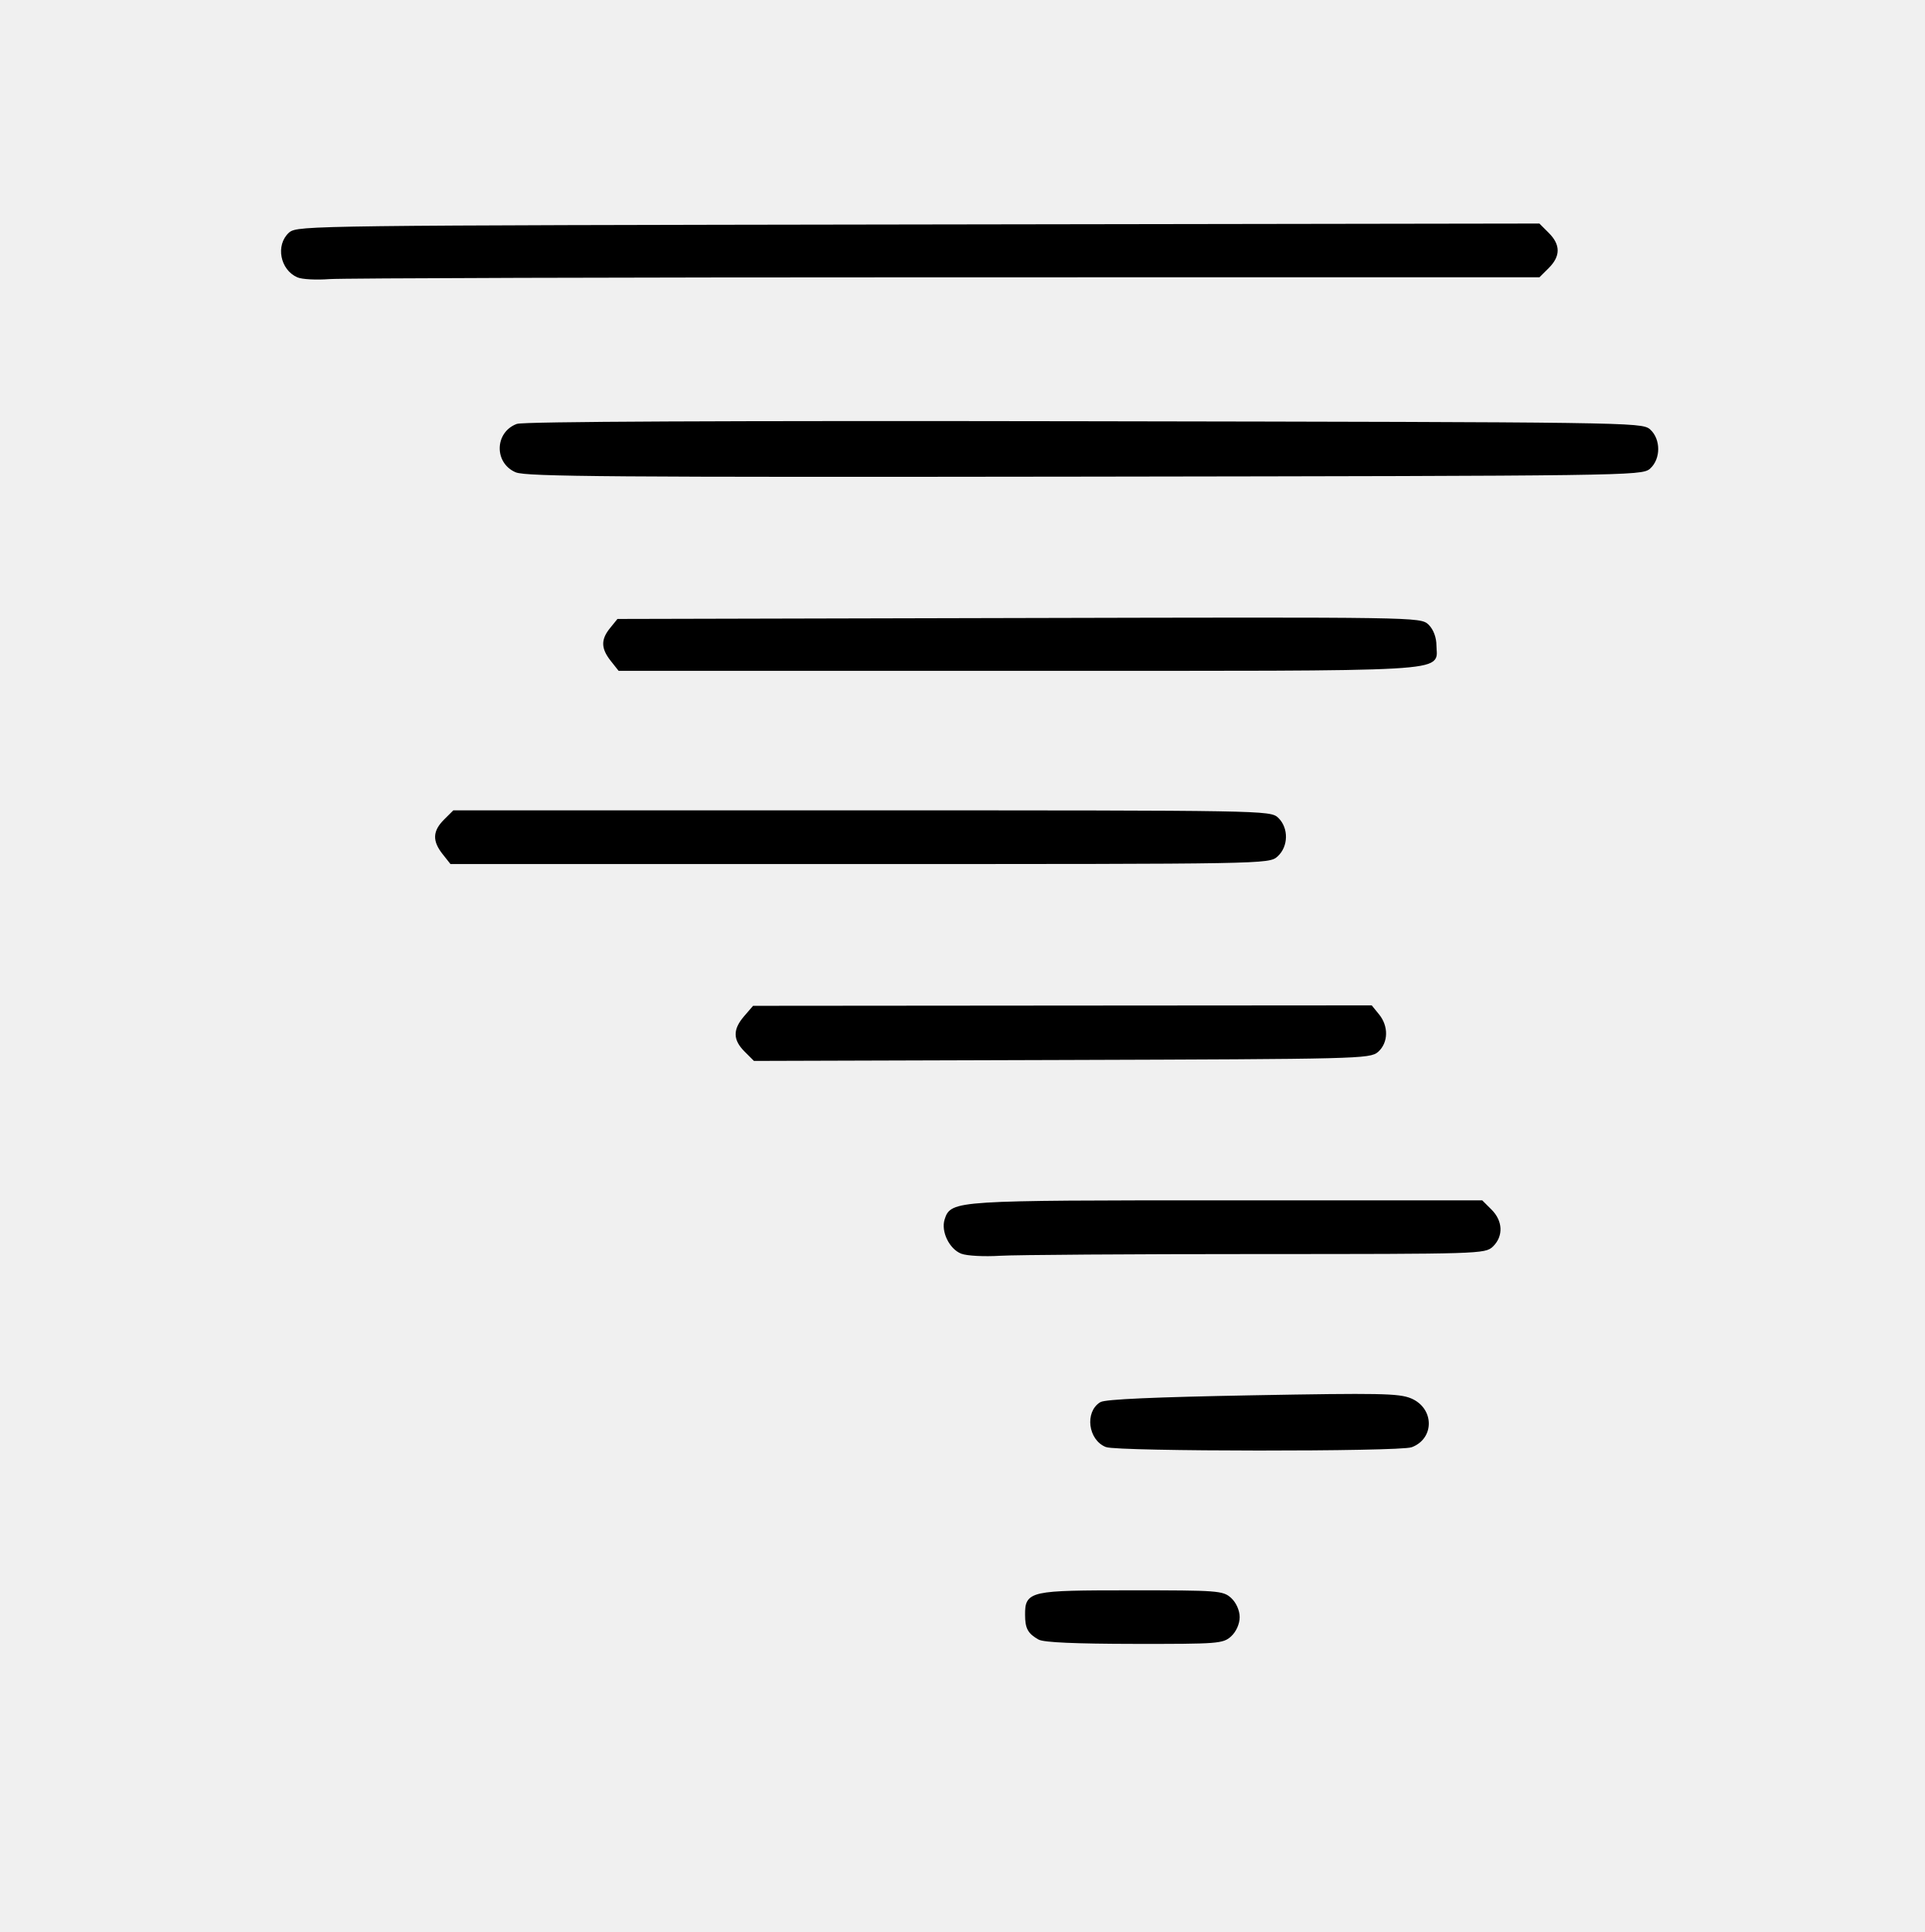
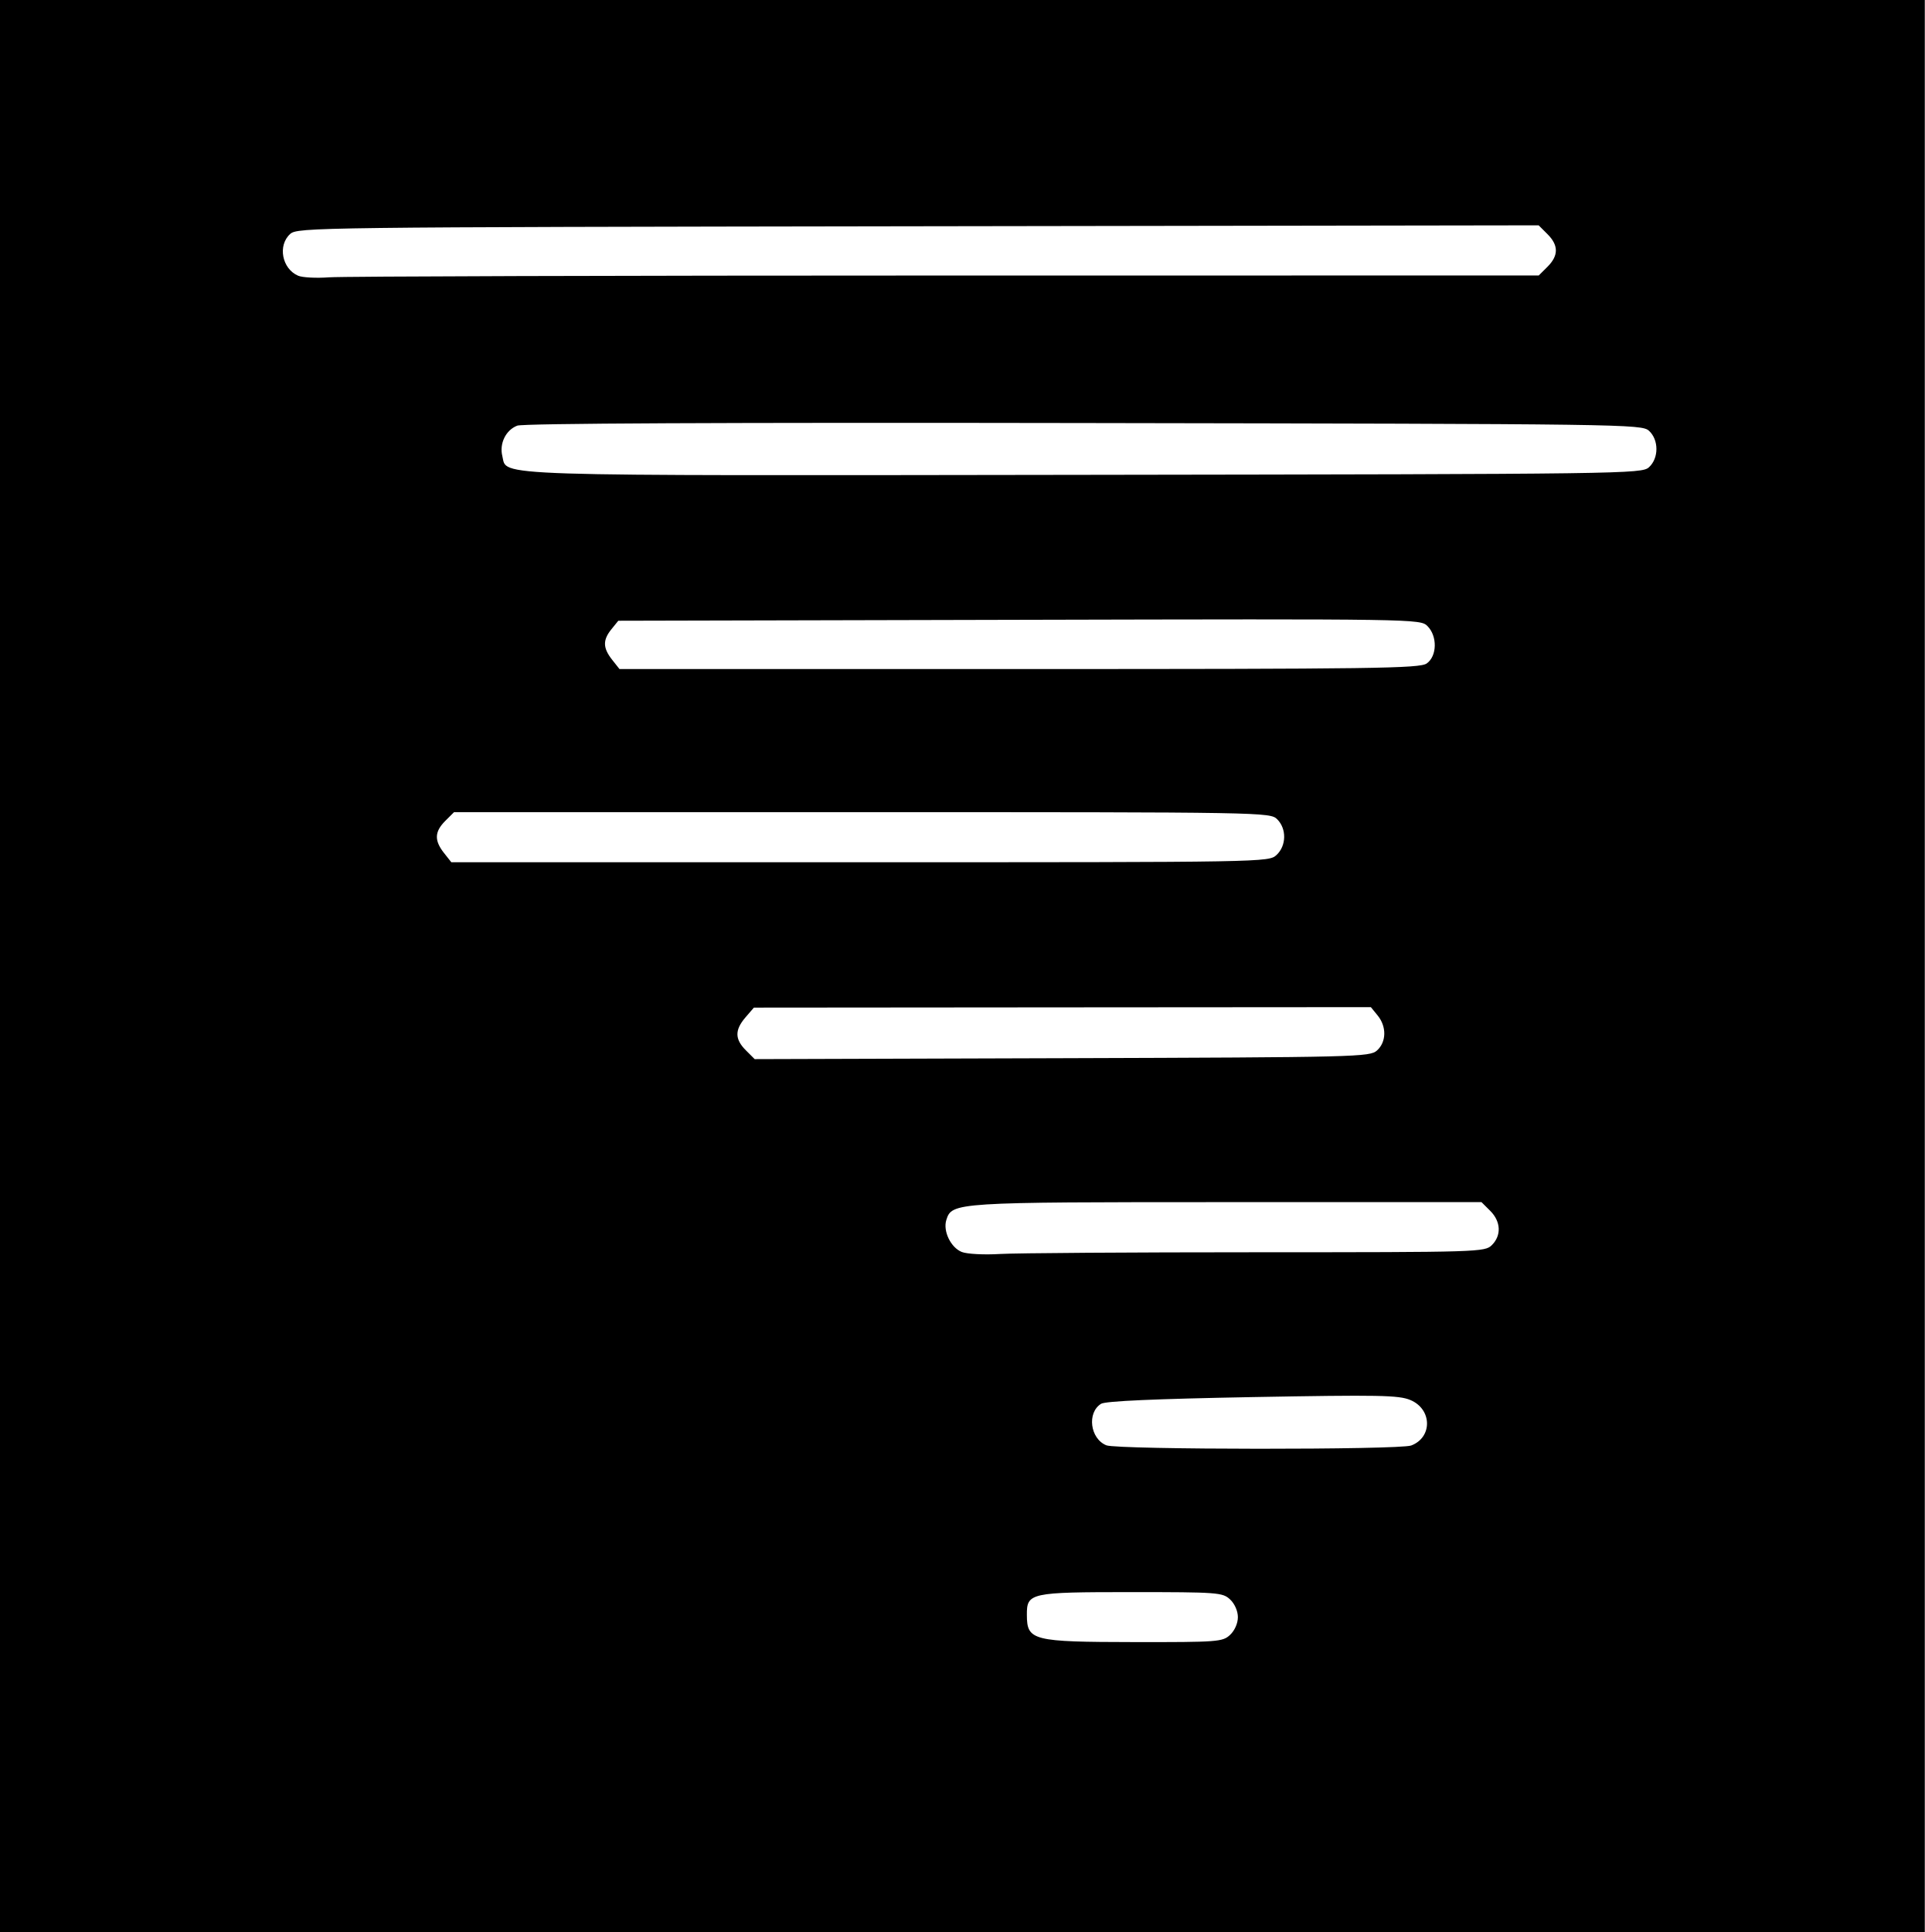
- <svg xmlns="http://www.w3.org/2000/svg" width="538" height="540" viewBox="0 0 538 540">
-   <path d="M 290.50 457.81 C 287.71 456.23 287.03 454.97 287.02 451.40 C 286.98 445.19 287.86 445.00 316.14 445.00 C 340.40 445.00 341.73 445.10 343.81 447.04 C 345.10 448.24 346.00 450.28 346.00 452.00 C 346.00 453.72 345.10 455.76 343.81 456.96 C 341.73 458.90 340.42 459.00 317.06 458.97 C 300.65 458.95 291.84 458.56 290.50 457.81 Z M 309.24 403.97 C 304.69 402.14 303.76 394.84 307.77 392.36 C 309.00 391.60 322.83 390.99 350.05 390.49 C 385.51 389.85 390.96 389.95 394.21 391.31 C 400.30 393.86 400.45 401.74 394.45 404.02 C 391.17 405.27 312.35 405.22 309.24 403.97 Z M 268.85 349.94 C 265.77 348.73 263.52 344.10 264.51 340.98 C 266.07 336.05 266.78 336.00 343.01 336.00 L 414.09 336.00 L 416.55 338.45 C 419.52 341.43 419.70 345.30 417.00 348.00 C 415.04 349.96 413.66 350.00 351.25 350.01 C 316.19 350.01 283.90 350.23 279.50 350.49 C 275.07 350.76 270.32 350.51 268.85 349.94 Z M 208.47 293.56 C 205.37 290.46 205.34 287.88 208.36 284.37 L 210.72 281.63 L 296.94 281.56 L 383.17 281.50 L 385.09 283.86 C 387.60 286.96 387.52 291.22 384.90 293.60 C 382.86 295.43 379.76 295.51 296.87 295.77 L 210.94 296.03 L 208.47 293.56 Z M 124.07 238.37 C 121.35 234.90 121.46 232.45 124.45 229.45 L 126.91 227.00 L 240.95 227.00 C 353.67 227.00 355.02 227.02 357.00 229.00 C 359.66 231.66 359.57 236.39 356.81 238.96 C 354.64 240.99 353.97 241.00 240.38 241.00 L 126.15 241.00 L 124.07 238.37 Z M 171.07 184.37 C 168.50 181.09 168.45 178.89 170.91 175.86 L 172.82 173.50 L 284.90 173.24 C 396.05 172.98 396.99 172.99 398.99 174.99 C 400.22 176.22 401.00 178.33 401.00 180.44 C 401.00 187.45 409.05 187.00 284.85 187.00 L 173.15 187.00 L 171.07 184.37 Z M 144.28 131.53 C 138.67 129.08 138.85 121.15 144.58 118.97 C 146.26 118.33 202.03 118.07 302.98 118.24 C 454.60 118.49 458.85 118.55 460.90 120.40 C 463.68 122.93 463.68 128.07 460.90 130.60 C 458.85 132.45 454.64 132.51 303.15 132.72 C 171.34 132.90 147.01 132.72 144.28 131.53 Z M 83.32 77.06 C 78.81 75.11 77.57 68.60 81.10 65.40 C 83.16 63.55 87.69 63.49 256.64 63.24 L 430.07 62.98 L 432.54 65.45 C 435.66 68.57 435.66 71.43 432.55 74.55 L 430.09 77.00 L 264.30 77.01 C 173.11 77.01 95.58 77.24 92.00 77.51 C 88.42 77.78 84.52 77.58 83.32 77.06 Z" fill="#000000" stroke="#000000" fill-rule="evenodd" />
+ <svg xmlns="http://www.w3.org/2000/svg" version="1.1" width="538" height="540" viewBox="0 0 538 540">
+   <rect width="100%" height="100%" fill="#ffffff" />
+   <path stroke="none" fill="#000000" fill-rule="evenodd" d="M0.00,270.00L0.00,0.00L269.00,0.00L538.00,0.00L538.00,270.00L538.00,540.00L269.00,540.00L0.00,540.00L0.00,270.00ZM343.81,456.96C345.10,455.76 346.00,453.72 346.00,452.00C346.00,450.28 345.10,448.24 343.81,447.04C341.73,445.10 340.40,445.00 316.14,445.00C287.86,445.00 286.98,445.19 287.02,451.40C287.05,458.55 288.56,458.93 317.06,458.97C340.42,459.00 341.73,458.90 343.81,456.96ZM394.45,404.02C400.45,401.74 400.30,393.86 394.21,391.31C390.96,389.95 385.51,389.85 350.05,390.49C322.83,390.99 309.00,391.60 307.77,392.36C303.76,394.84 304.69,402.14 309.24,403.97C312.35,405.22 391.17,405.27 394.45,404.02ZM351.25,350.01C413.66,350.00 415.04,349.96 417.00,348.00C419.70,345.30 419.52,341.43 416.55,338.45L414.09,336.00L343.01,336.00C266.78,336.00 266.07,336.05 264.51,340.98C263.52,344.10 265.77,348.73 268.85,349.94C270.32,350.51 275.07,350.76 279.50,350.49C283.90,350.23 316.19,350.01 351.25,350.01ZM384.90,293.60C387.52,291.22 387.60,286.96 385.09,283.86L383.17,281.50L296.94,281.56L210.72,281.63L208.36,284.37C205.34,287.88 205.37,290.46 208.47,293.56L210.94,296.03L296.87,295.77C379.76,295.51 382.86,295.43 384.90,293.60ZM356.81,238.96C359.57,236.39 359.66,231.66 357.00,229.00C355.02,227.02 353.67,227.00 240.95,227.00L126.91,227.00L124.45,229.45C121.46,232.45 121.35,234.90 124.07,238.37L126.15,241.00L240.38,241.00C353.97,241.00 354.64,240.99 356.81,238.96ZM398.78,185.44C401.69,183.40 401.80,177.80 398.99,174.99C396.99,172.99 396.05,172.98 284.90,173.24L172.82,173.50L170.91,175.86C168.45,178.89 168.50,181.09 171.07,184.37L173.15,187.00L284.85,187.00C384.33,187.00 396.80,186.83 398.78,185.44ZM460.90,130.60C463.68,128.07 463.68,122.93 460.90,120.40C458.85,118.55 454.60,118.49 302.98,118.24C202.03,118.07 146.26,118.33 144.58,118.97C141.38,120.19 139.53,123.97 140.41,127.49C141.84,133.21 133.77,132.95 303.15,132.72C454.64,132.51 458.85,132.45 460.90,130.60ZM264.30,77.01L430.09,77.00L432.55,74.55C435.66,71.43 435.66,68.57 432.54,65.45L430.07,62.98L256.64,63.24C87.69,63.49 83.16,63.55 81.10,65.40C77.57,68.60 78.81,75.11 83.32,77.06C84.52,77.58 88.42,77.78 92.00,77.51C95.58,77.24 173.11,77.01 264.30,77.01Z" />
</svg>
